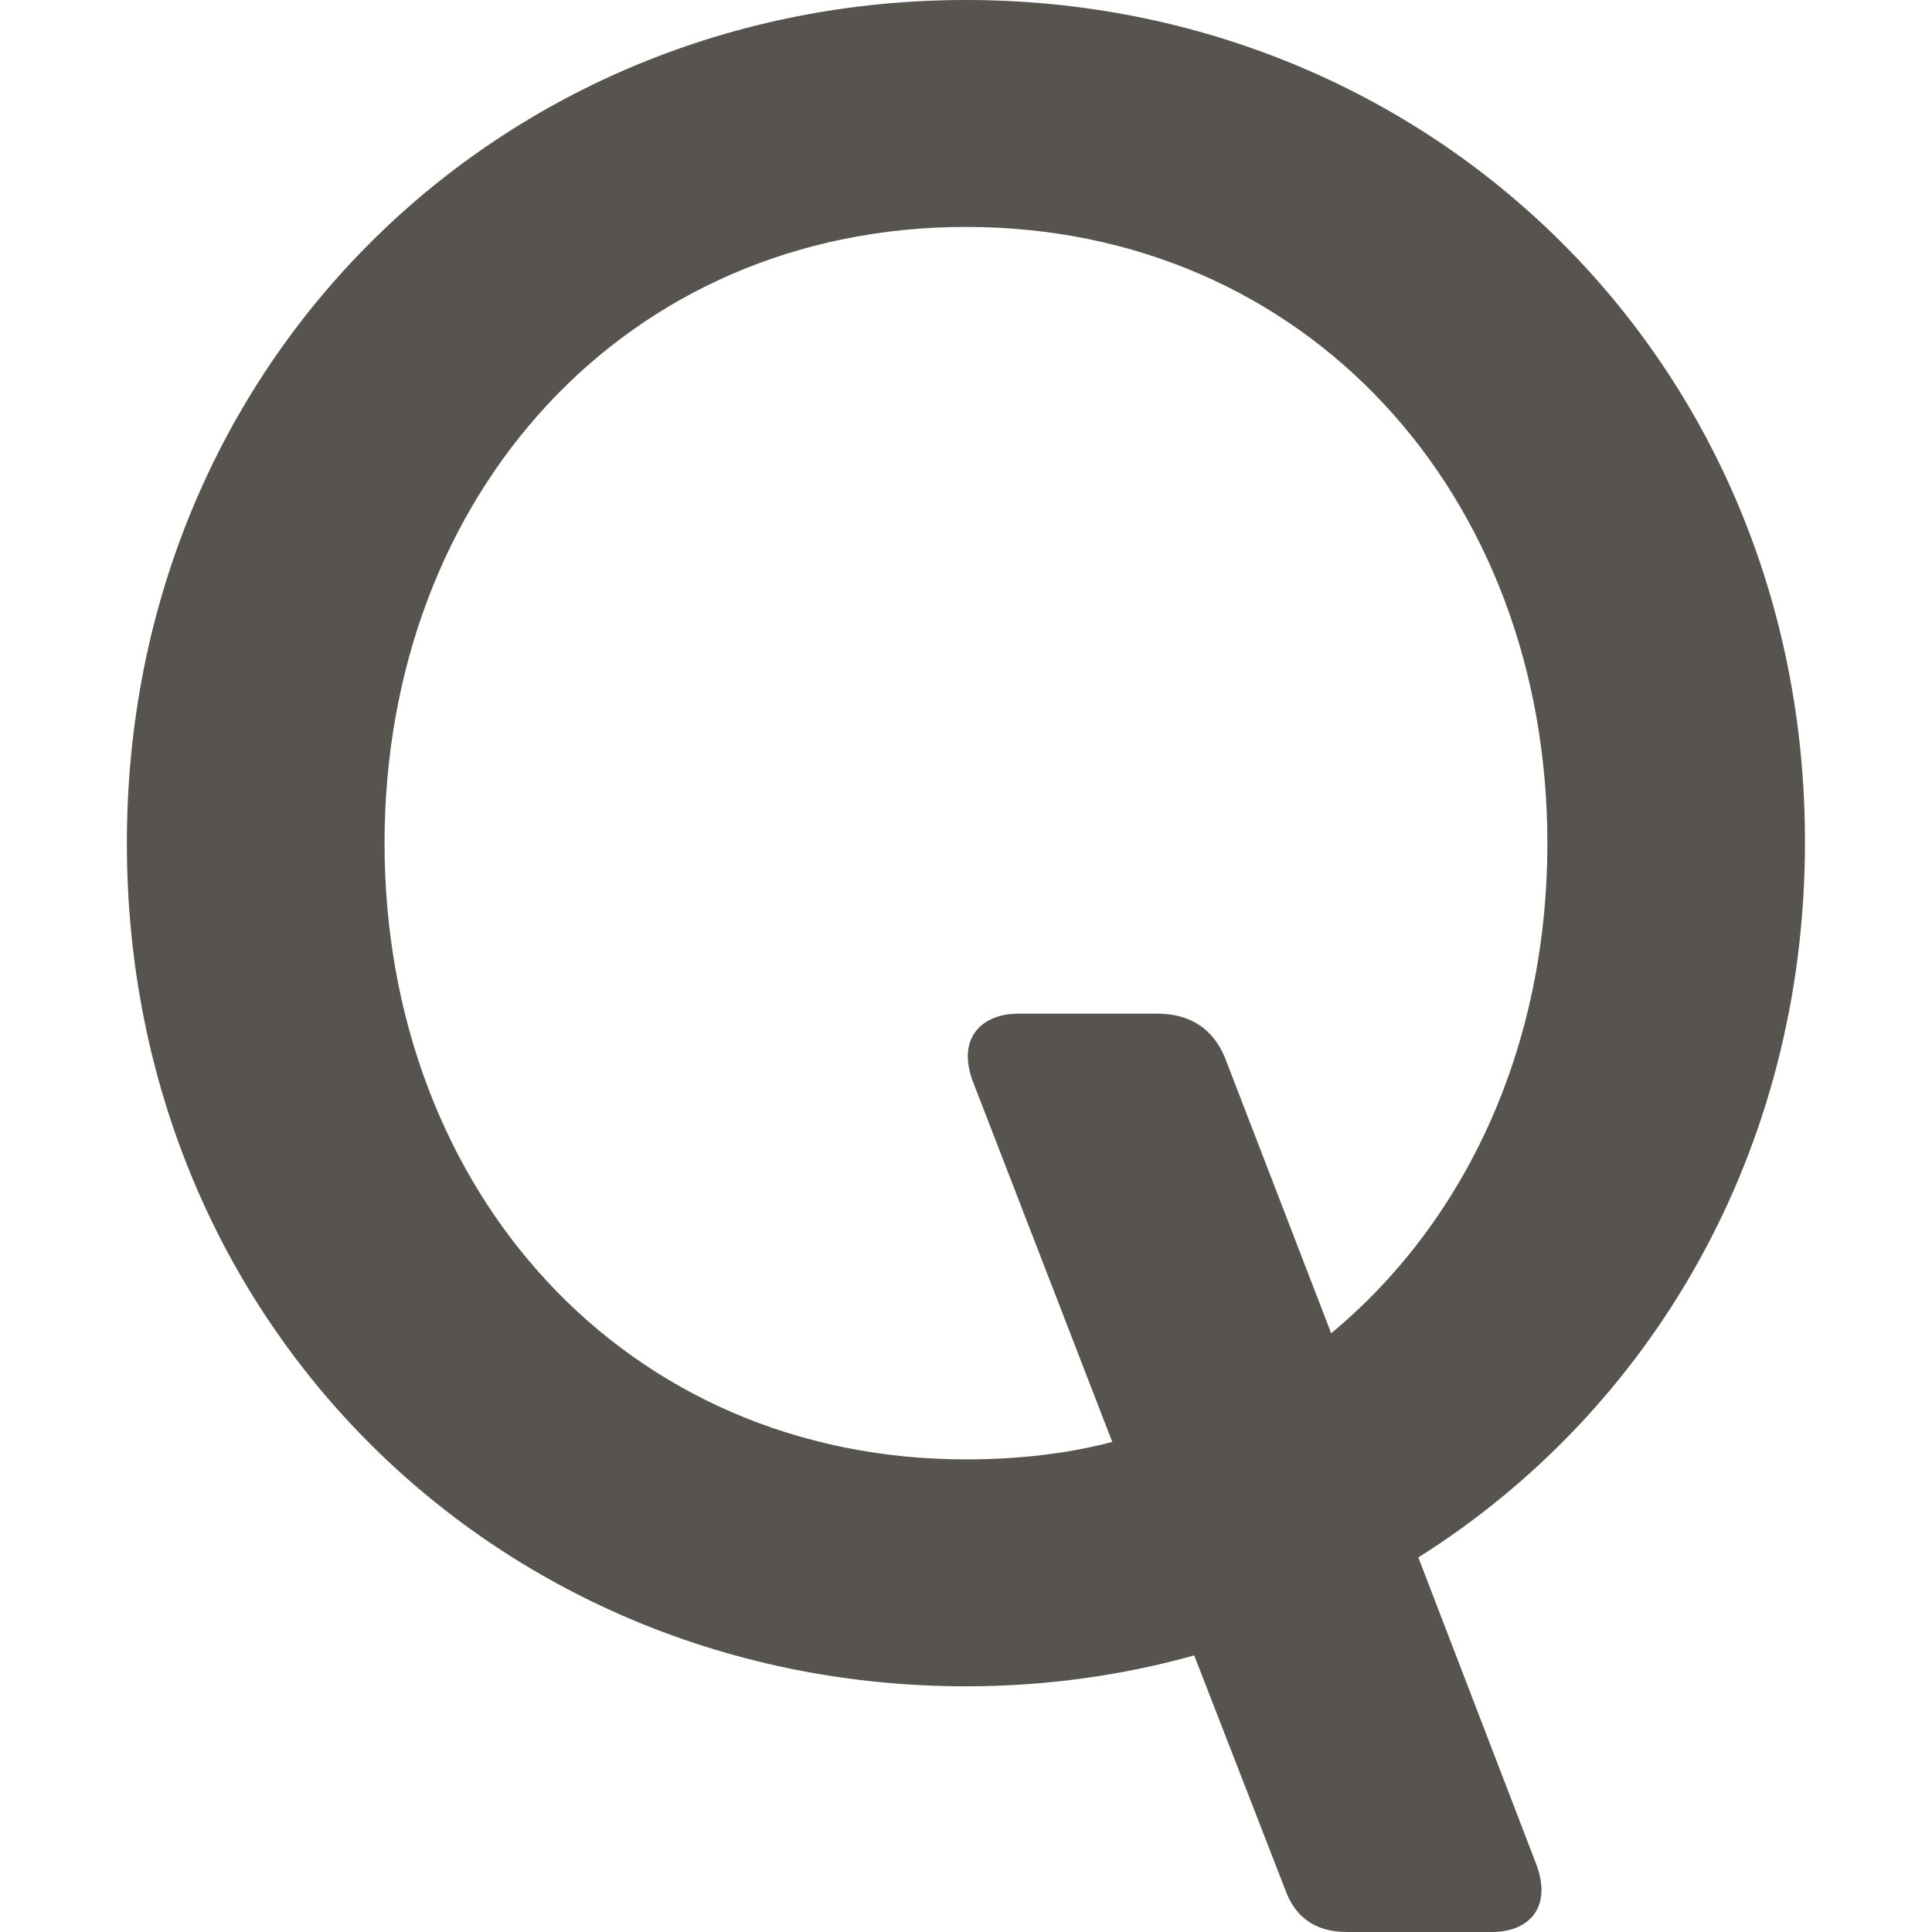
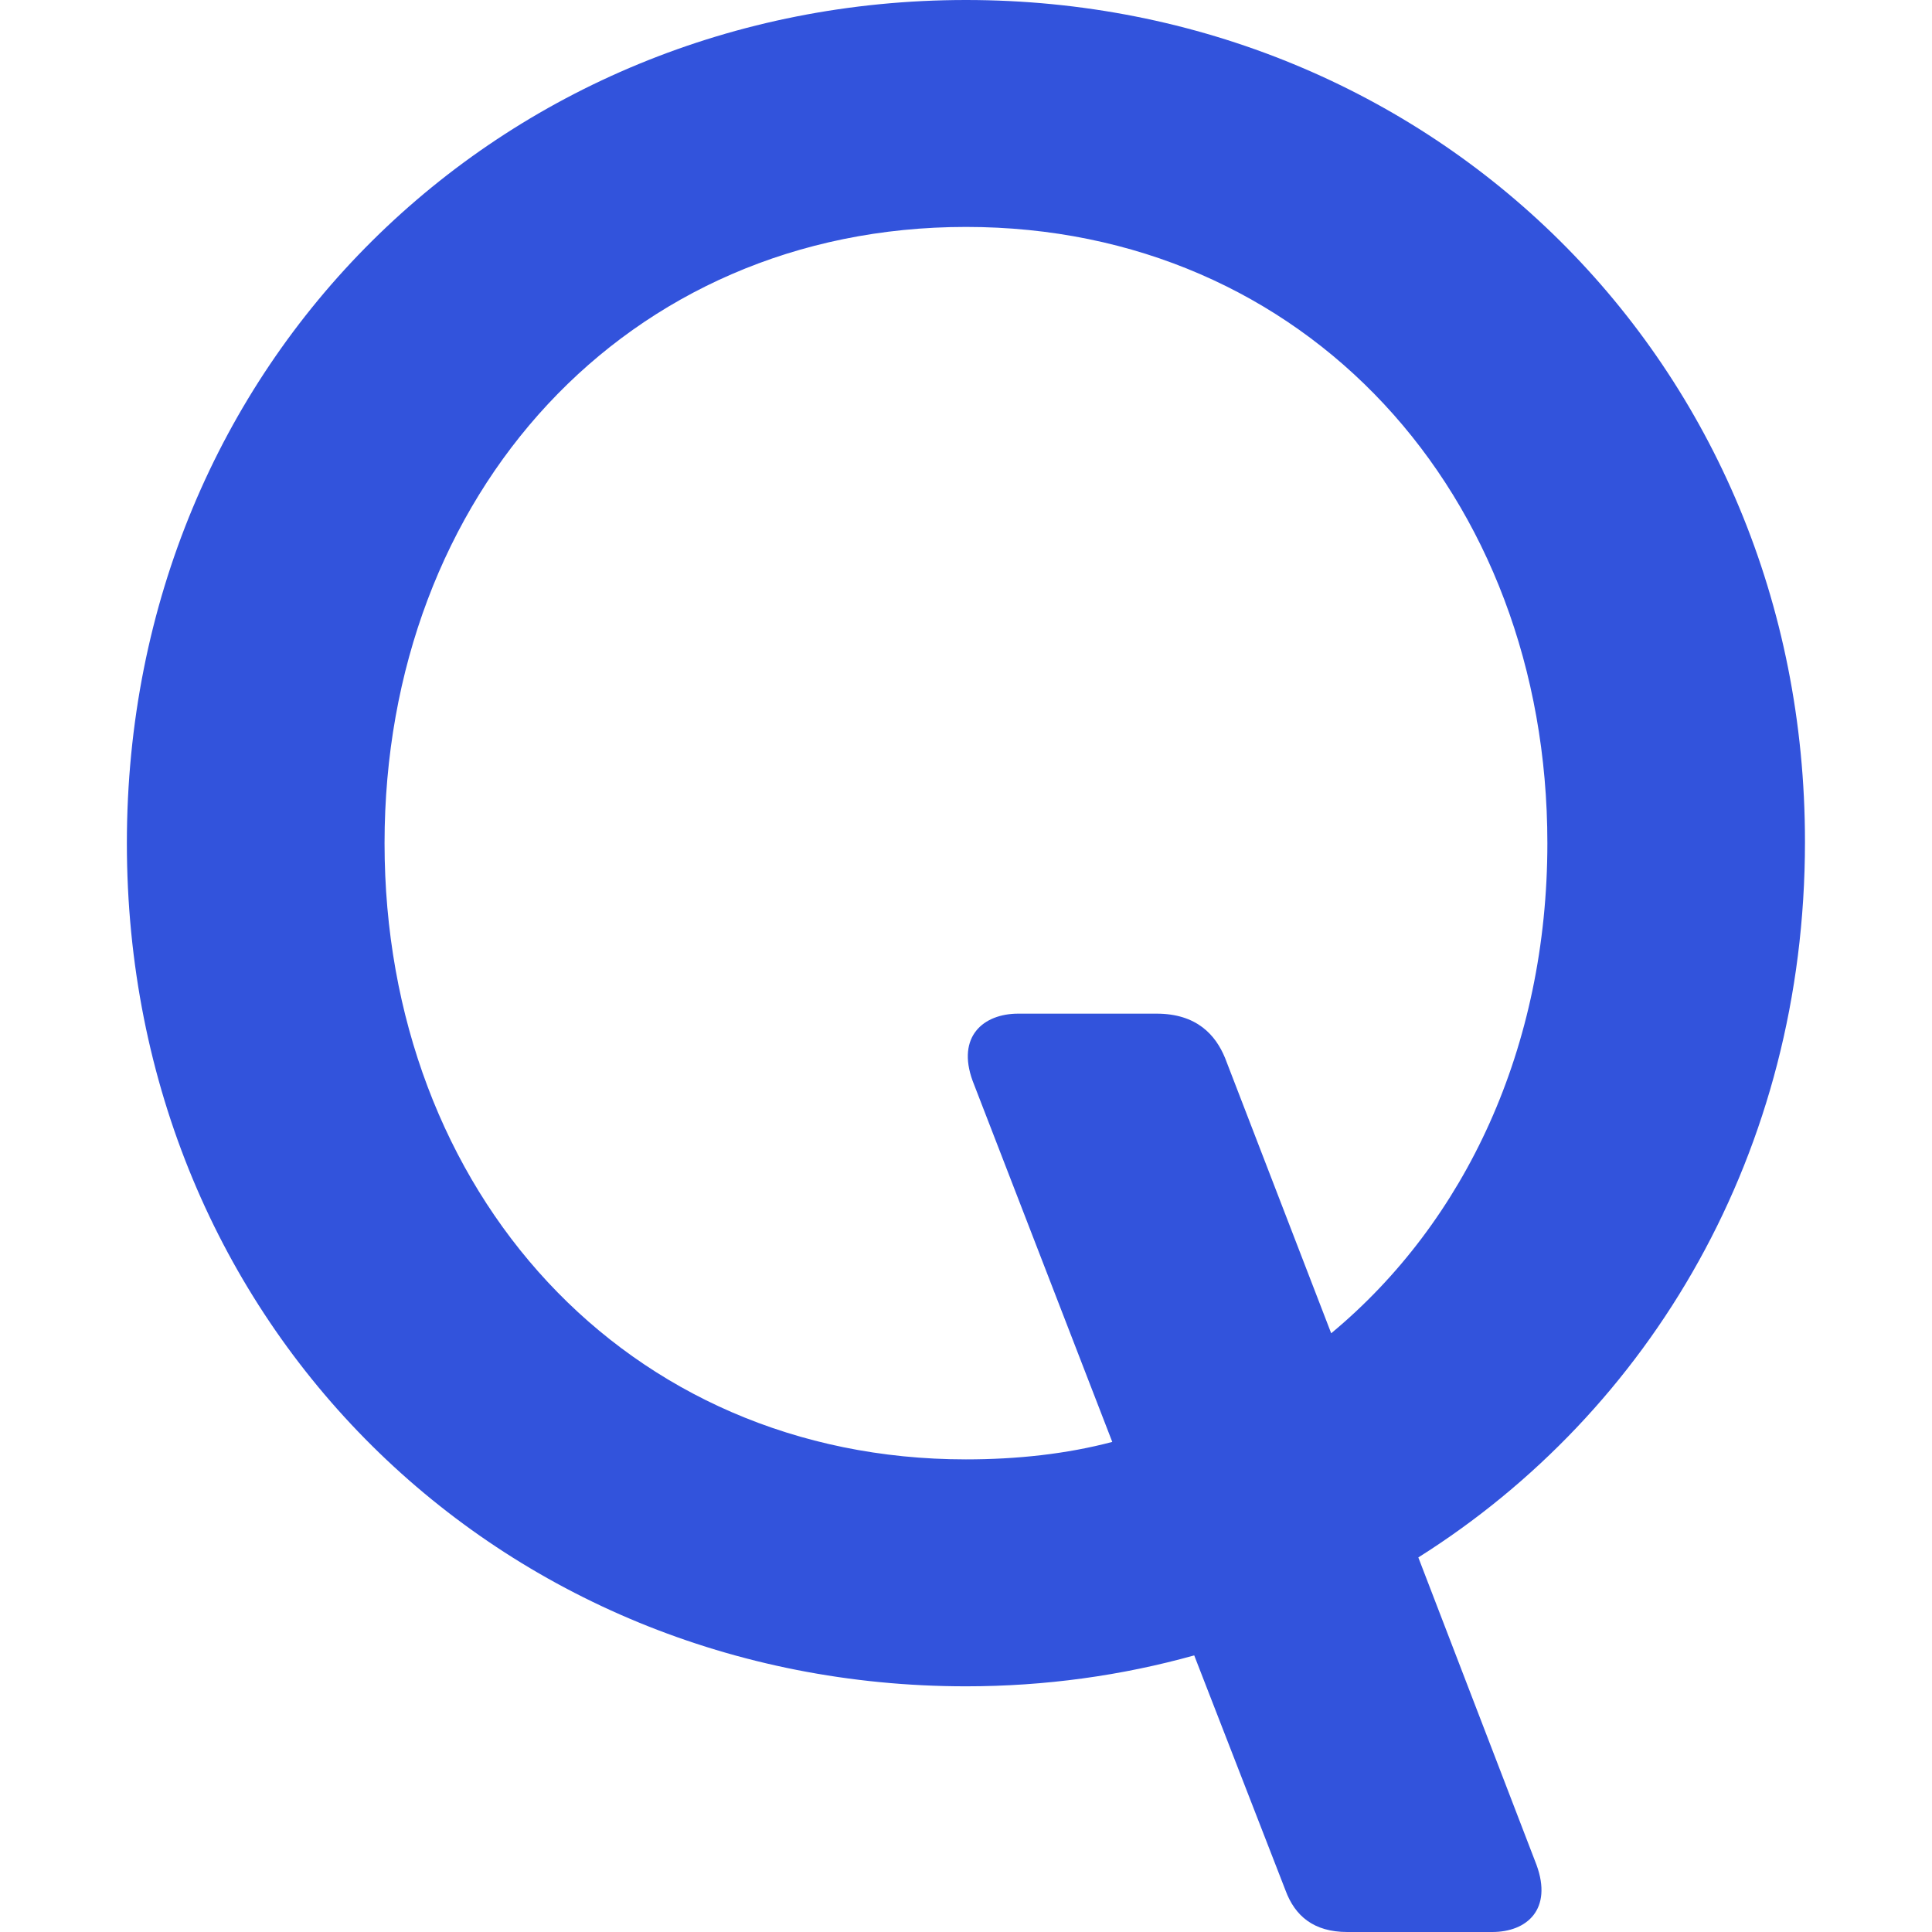
- <svg xmlns="http://www.w3.org/2000/svg" viewBox="0 0 24 24" fill="#57534e">
+ <svg xmlns="http://www.w3.org/2000/svg" width="24" height="24" viewBox="0 0 24 24" fill="#3253DC">
  <path d="M12 0C6.229 0 1.576 4.486 1.576 10.474c0 6.004 4.653 10.474 10.424 10.474.984 0 1.935-.133 2.835-.384l1.134 2.919c.117.317.35.517.767.517h1.801c.434 0 .751-.284.55-.834l-1.468-3.819c2.885-1.818 4.803-5.037 4.803-8.889C22.424 4.486 17.771 0 12 0m4.536 16.561l-1.318-3.419c-.117-.284-.35-.55-.851-.55h-1.718c-.434 0-.767.284-.567.834l1.735 4.486c-.567.15-1.184.217-1.818.217-4.22 0-7.222-3.319-7.222-7.655C4.778 6.138 7.78 2.819 12 2.819s7.222 3.319 7.222 7.655c0 2.535-1.017 4.703-2.685 6.088" />
</svg>
